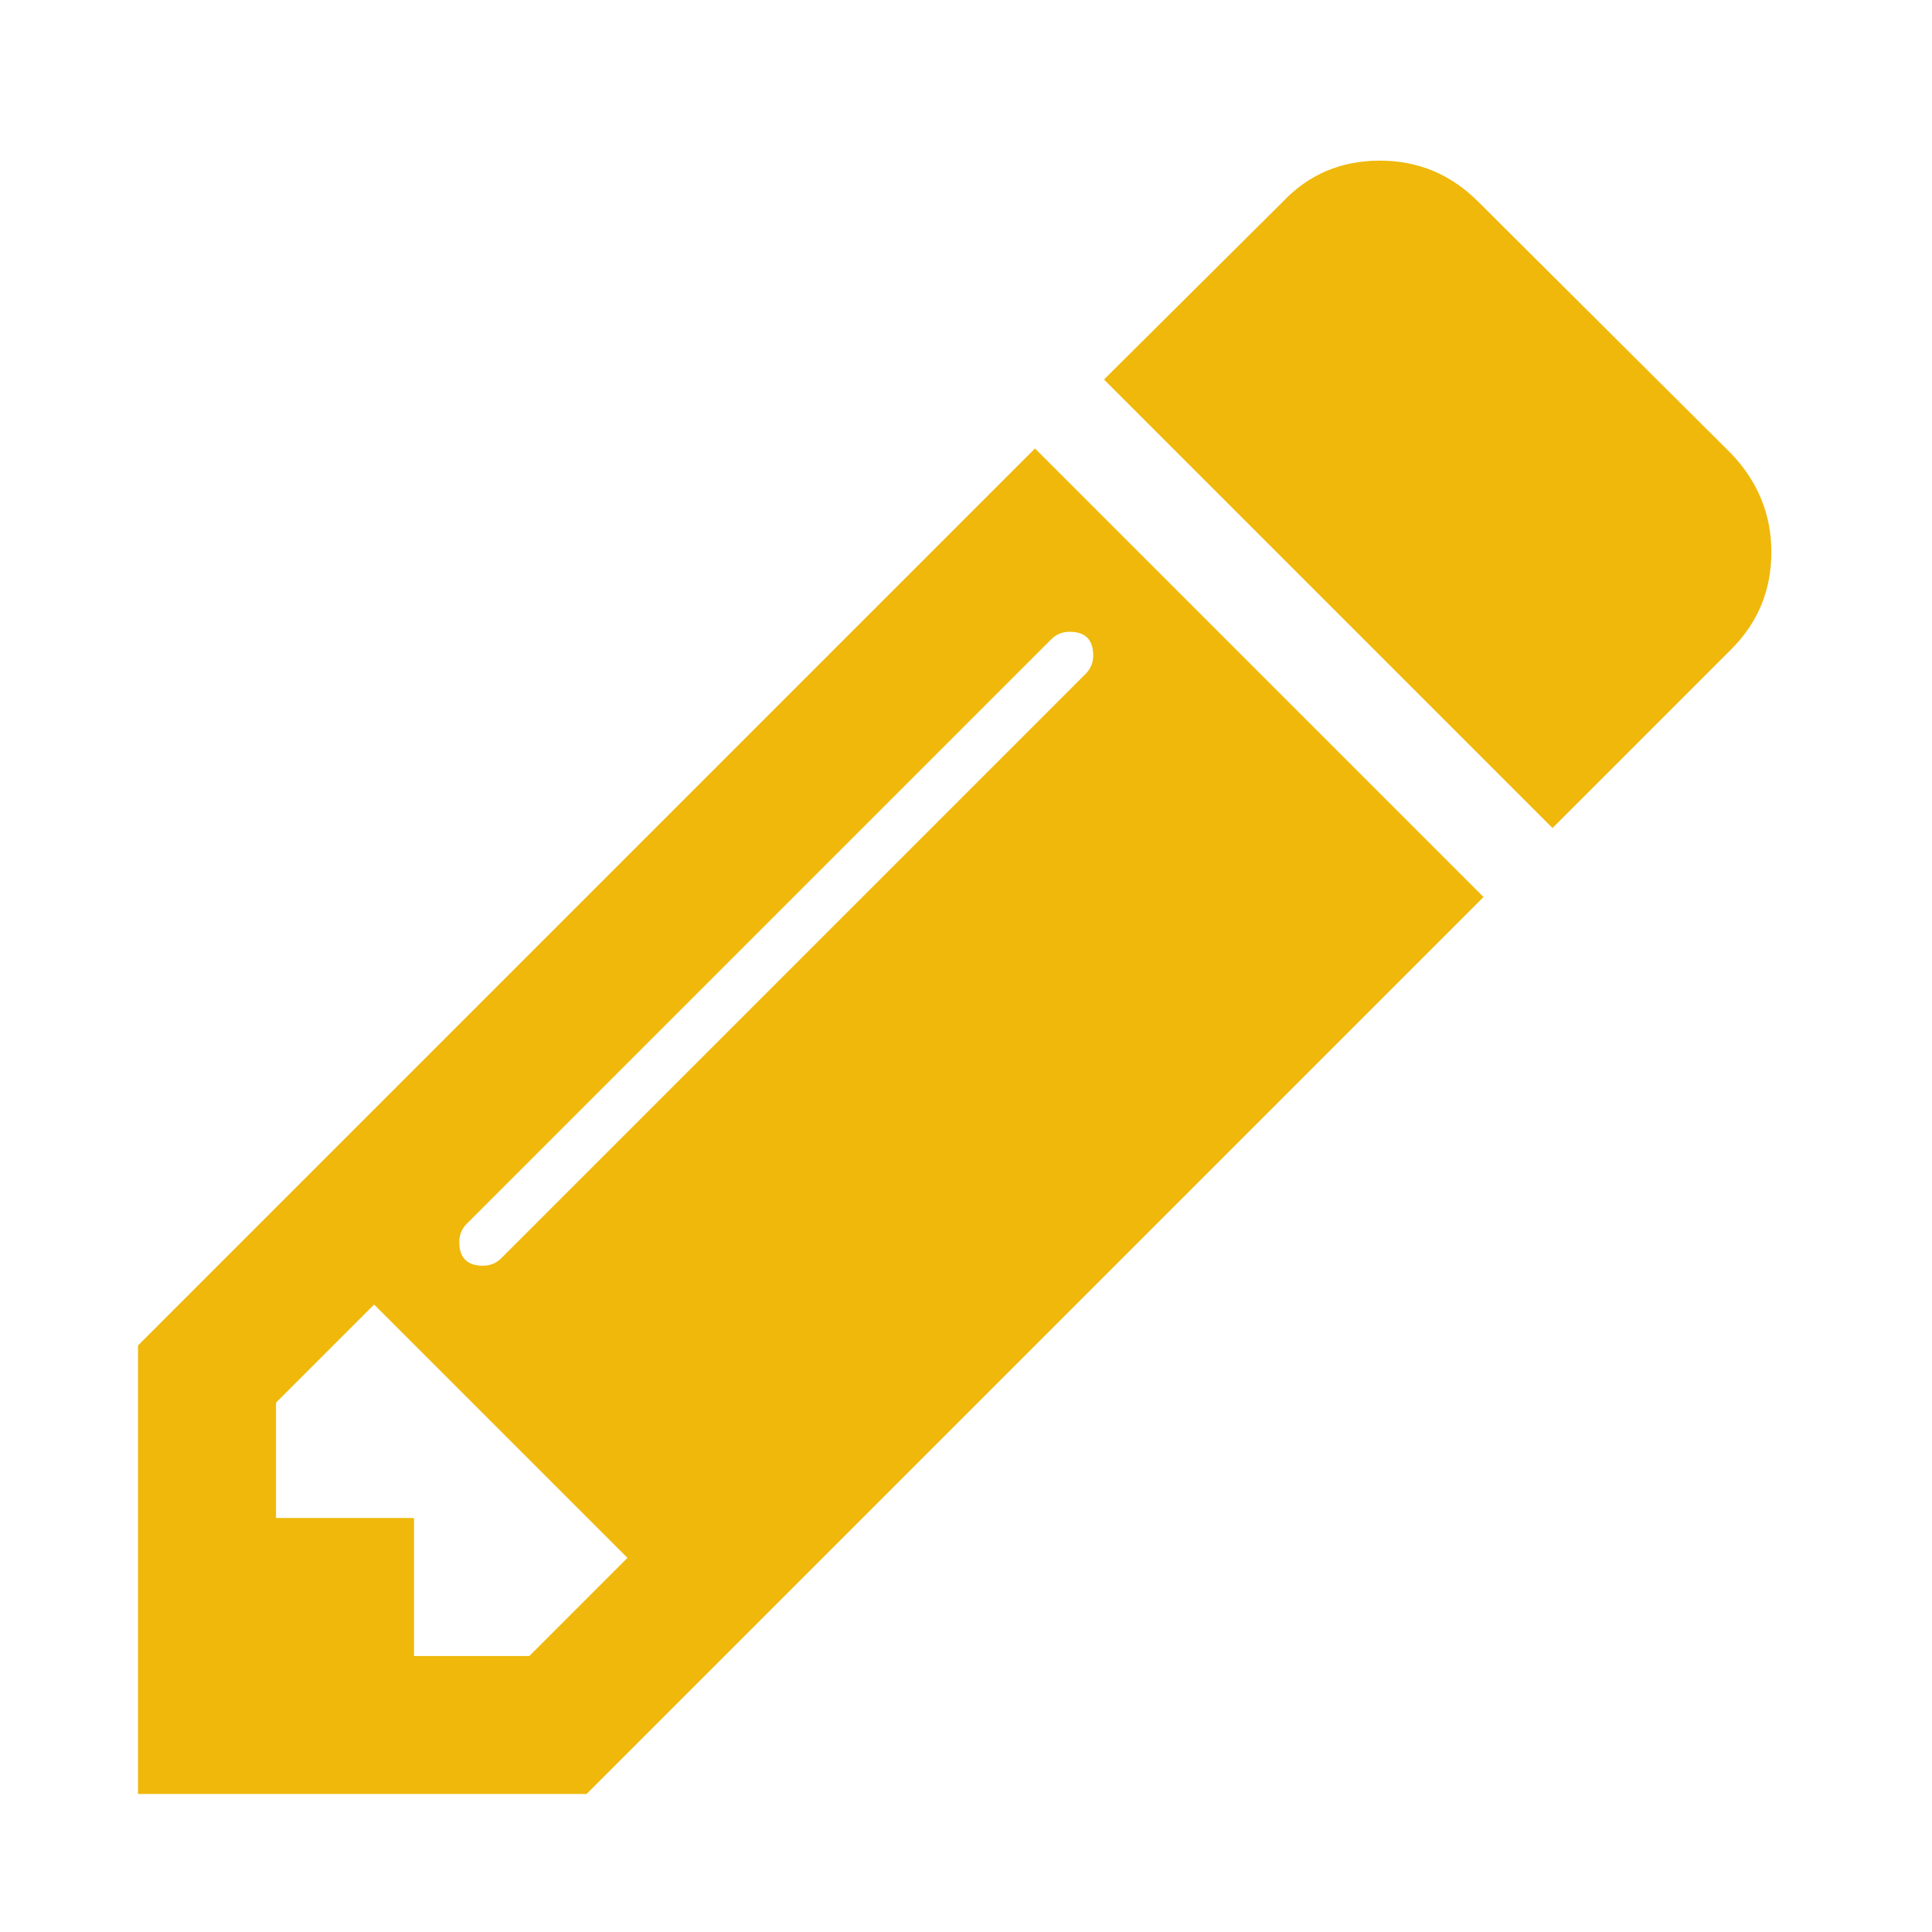
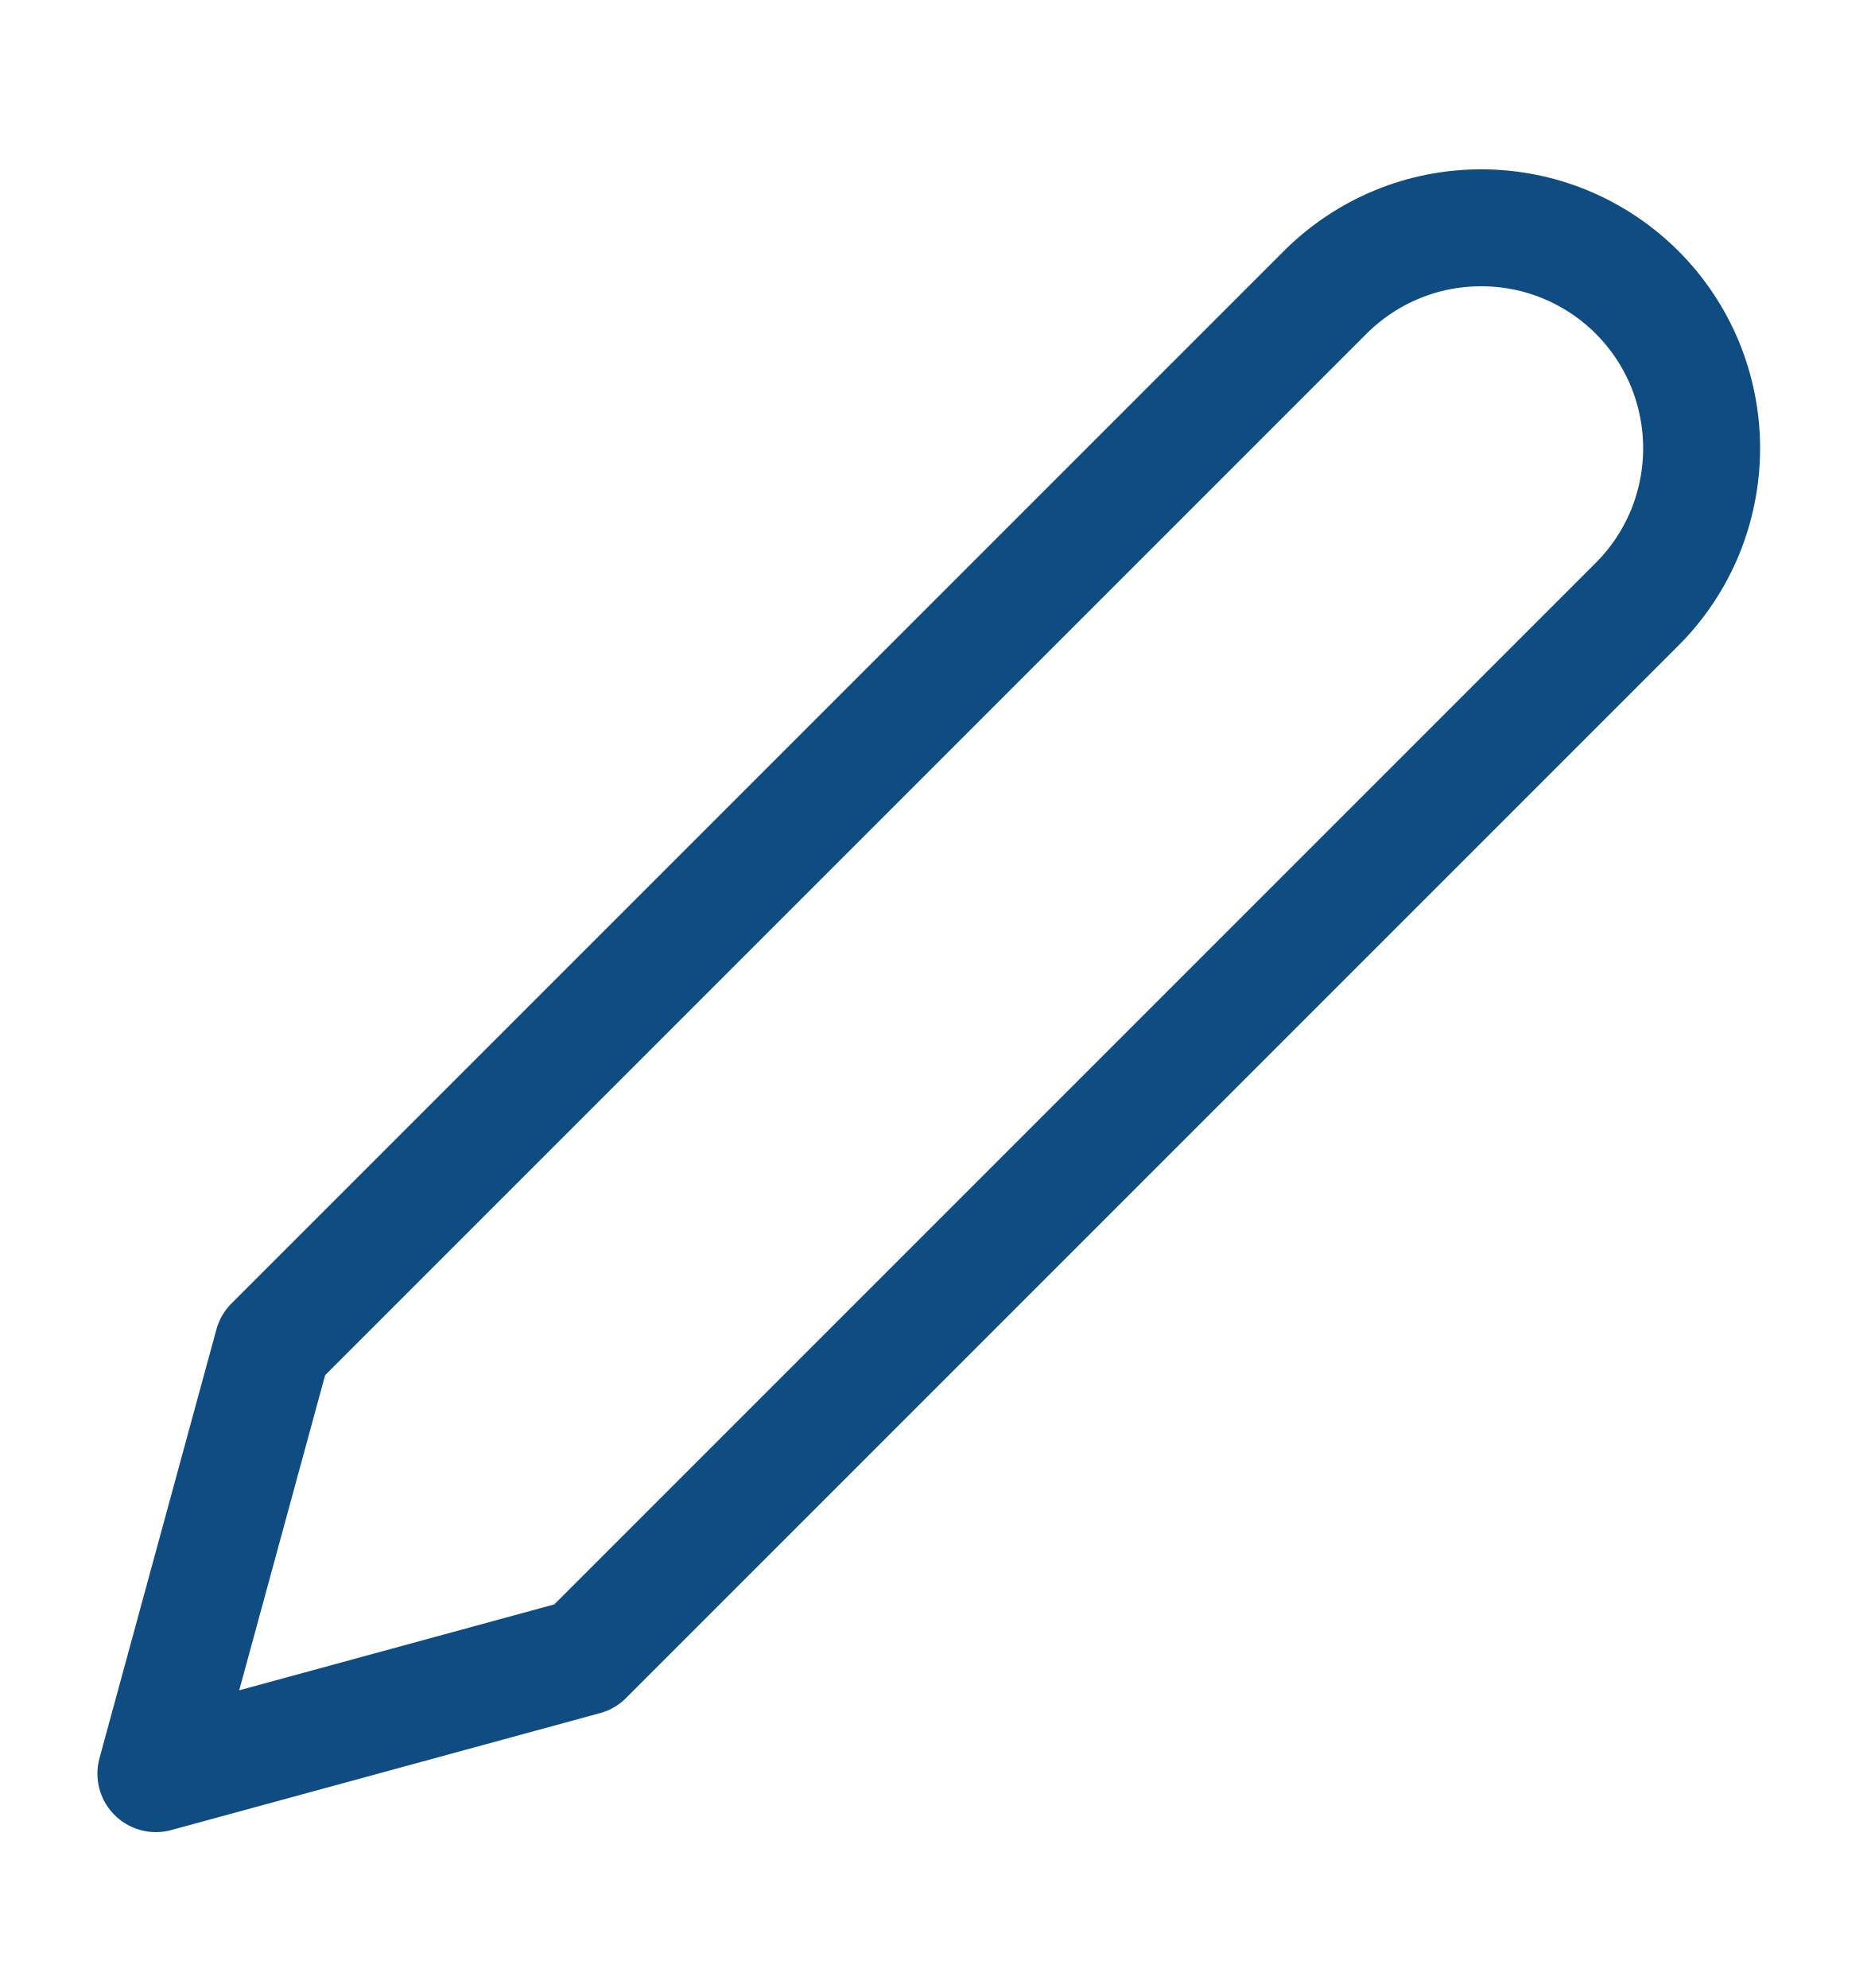
- <svg xmlns="http://www.w3.org/2000/svg" width="13" height="13" viewBox="0 0 1792 1792">
-   <path fill="#efb80b" d="M491 1536l91-91-235-235-91 91v107h128v128h107zm523-928q0-22-22-22-10 0-17 7l-542 542q-7 7-7 17 0 22 22 22 10 0 17-7l542-542q7-7 7-17zm-54-192l416 416-832 832h-416v-416zm683 96q0 53-37 90l-166 166-416-416 166-165q36-38 90-38 53 0 91 38l235 234q37 39 37 91z" />
+ <svg xmlns="http://www.w3.org/2000/svg" width="16" height="17" viewBox="0 0 16 17" fill="none">
+   <g id="edit-2">
+     <path id="Vector" d="M11.333 2.5C11.508 2.325 11.716 2.186 11.945 2.091C12.174 1.996 12.419 1.948 12.667 1.948C12.914 1.948 13.159 1.996 13.388 2.091C13.617 2.186 13.825 2.325 14 2.5C14.175 2.675 14.314 2.883 14.409 3.112C14.503 3.341 14.552 3.586 14.552 3.833C14.552 4.081 14.503 4.326 14.409 4.555C14.314 4.784 14.175 4.992 14 5.167L5 14.167L1.333 15.167L2.333 11.5L11.333 2.5Z" stroke="#0F4C82" stroke-linecap="round" stroke-linejoin="round" />
+   </g>
</svg>
